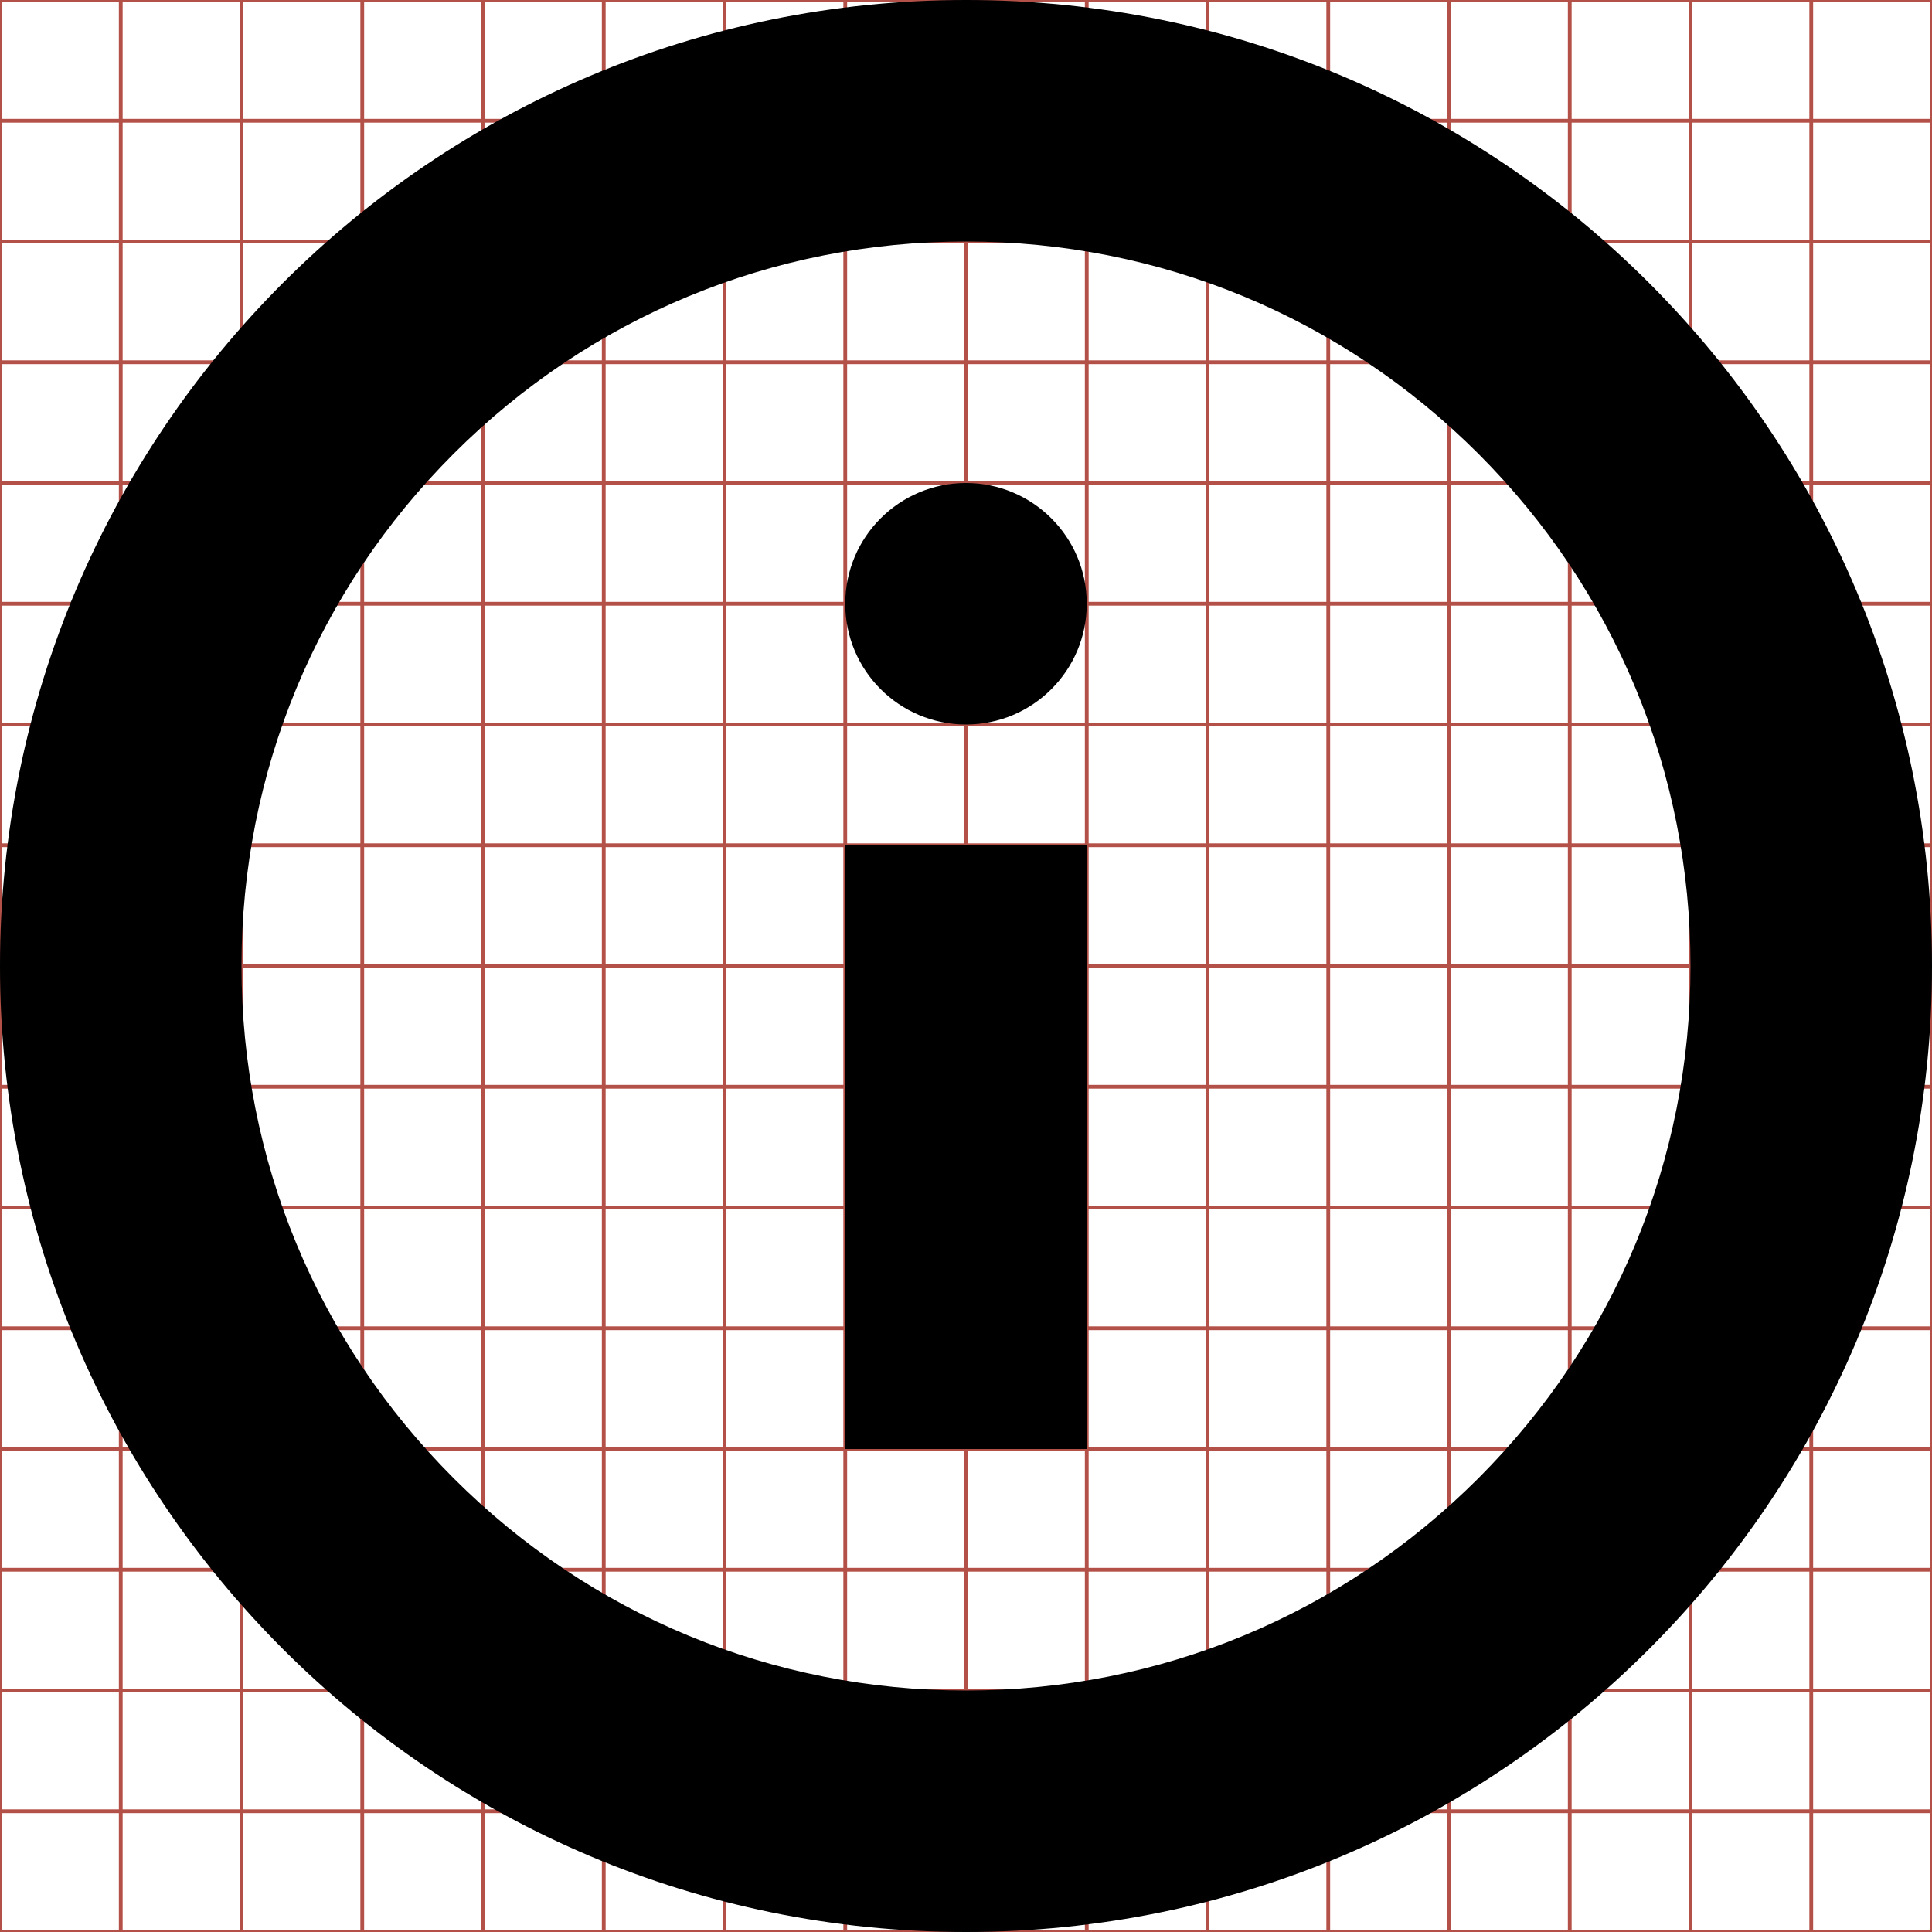
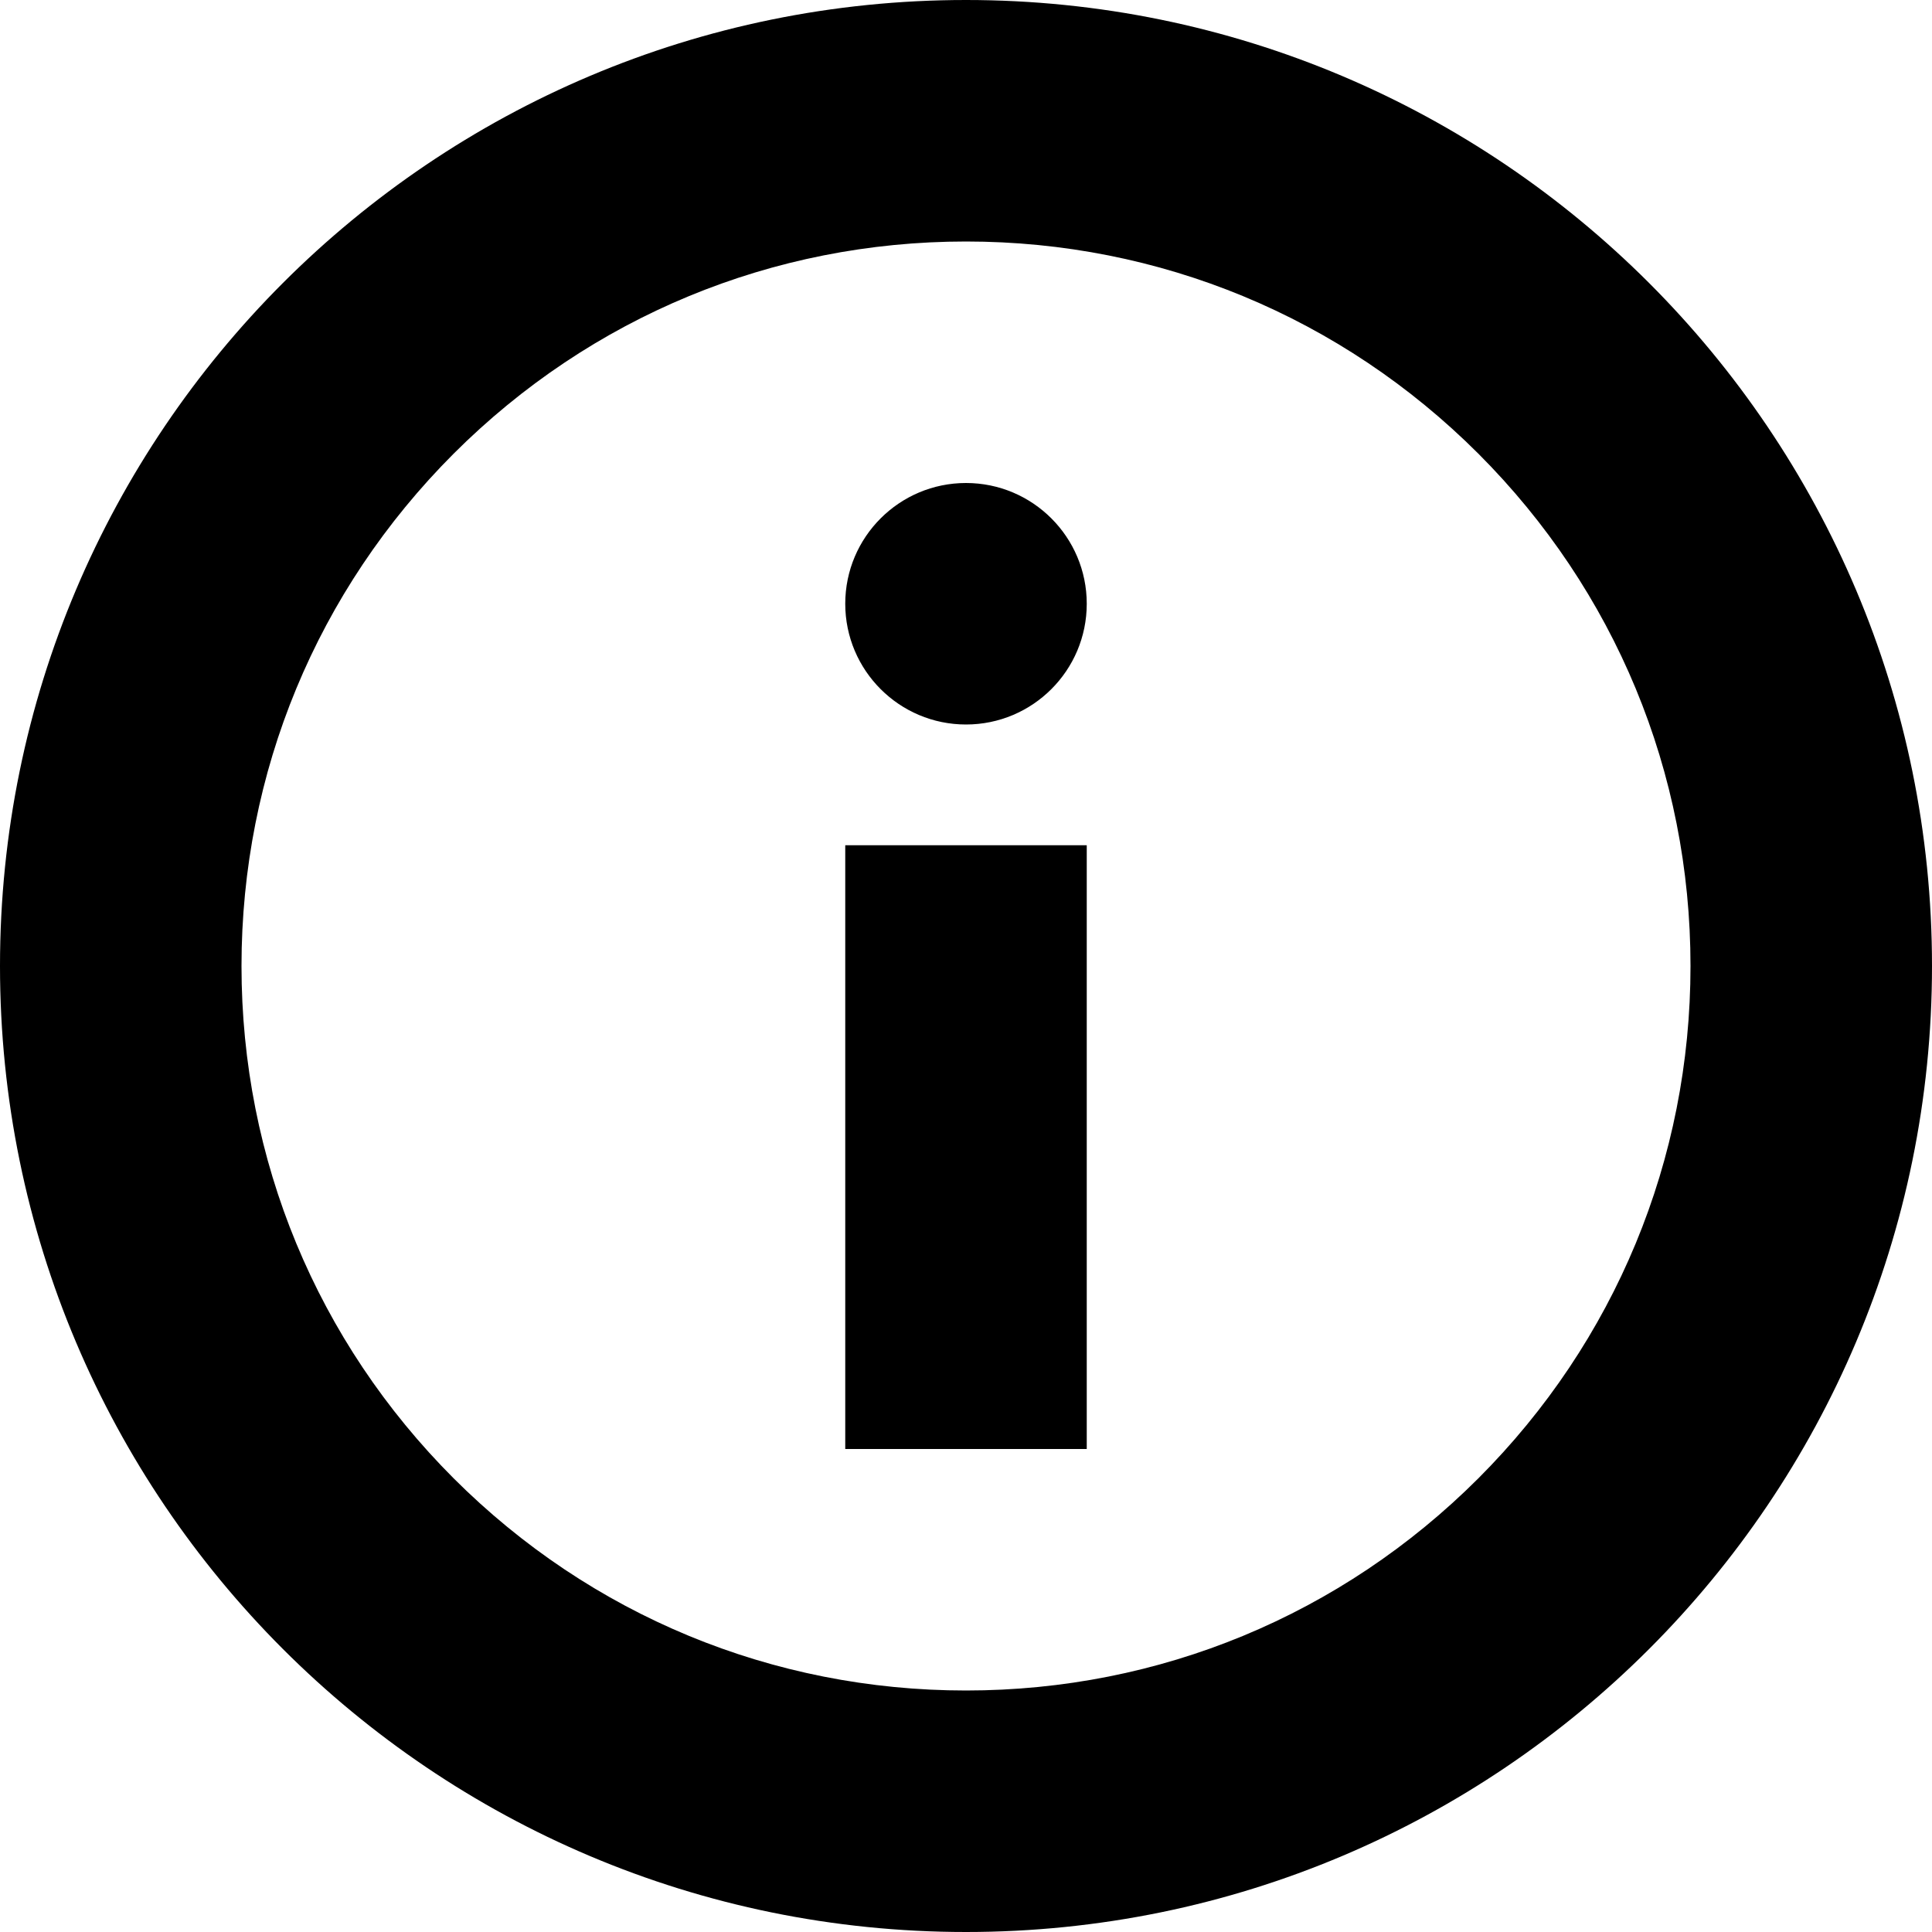
- <svg xmlns="http://www.w3.org/2000/svg" version="1.1" id="Layer_3" x="0px" y="0px" width="512px" height="512px" viewBox="0 0 512 512" enable-background="new 0 0 512 512" xml:space="preserve">
-   <g id="svgGrid">
-     <line fill="none" stroke="#B35047" x1="32" y1="0" x2="32" y2="512" />
-     <line fill="none" stroke="#B35047" x1="64" y1="0" x2="64" y2="512" />
-     <line fill="none" stroke="#B35047" x1="96" y1="0" x2="96" y2="512" />
-     <line fill="none" stroke="#B35047" x1="128" y1="0" x2="128" y2="512" />
-     <line fill="none" stroke="#B35047" x1="160" y1="0" x2="160" y2="512" />
-     <line fill="none" stroke="#B35047" x1="192" y1="0" x2="192" y2="512" />
-     <line fill="none" stroke="#B35047" x1="224" y1="0" x2="224" y2="512" />
-     <line fill="none" stroke="#B35047" x1="256" y1="0" x2="256" y2="512" />
-     <line fill="none" stroke="#B35047" x1="288" y1="0" x2="288" y2="512" />
-     <line fill="none" stroke="#B35047" x1="320" y1="0" x2="320" y2="512" />
-     <line fill="none" stroke="#B35047" x1="352" y1="0" x2="352" y2="512" />
-     <line fill="none" stroke="#B35047" x1="384" y1="0" x2="384" y2="512" />
-     <line fill="none" stroke="#B35047" x1="416" y1="0" x2="416" y2="512" />
-     <line fill="none" stroke="#B35047" x1="448" y1="0" x2="448" y2="512" />
-     <line fill="none" stroke="#B35047" x1="480" y1="0" x2="480" y2="512" />
-     <line fill="none" stroke="#B35047" x1="0" y1="32" x2="512" y2="32" />
-     <line fill="none" stroke="#B35047" x1="0" y1="64" x2="512" y2="64" />
-     <line fill="none" stroke="#B35047" x1="0" y1="96" x2="512" y2="96" />
-     <line fill="none" stroke="#B35047" x1="0" y1="128" x2="512" y2="128" />
-     <line fill="none" stroke="#B35047" x1="0" y1="160" x2="512" y2="160" />
-     <line fill="none" stroke="#B35047" x1="0" y1="192" x2="512" y2="192" />
-     <line fill="none" stroke="#B35047" x1="0" y1="224" x2="512" y2="224" />
-     <line fill="none" stroke="#B35047" x1="0" y1="256" x2="512" y2="256" />
-     <line fill="none" stroke="#B35047" x1="0" y1="288" x2="512" y2="288" />
-     <line fill="none" stroke="#B35047" x1="0" y1="320" x2="512" y2="320" />
-     <line fill="none" stroke="#B35047" x1="0" y1="352" x2="512" y2="352" />
-     <line fill="none" stroke="#B35047" x1="0" y1="384" x2="512" y2="384" />
-     <line fill="none" stroke="#B35047" x1="0" y1="416" x2="512" y2="416" />
-     <line fill="none" stroke="#B35047" x1="0" y1="448" x2="512" y2="448" />
-     <line fill="none" stroke="#B35047" x1="0" y1="480" x2="512" y2="480" />
-     <rect fill="none" stroke="#B35047" width="512" height="512" />
-   </g>
-   <path d="M224,384h64V224h-64V384z M256,128c-17.673,0-32,14.327-32,32s14.327,32,32,32c17.674,0,32-14.327,32-32  S273.674,128,256,128z M256,0C114.615,0,0,114.615,0,256c0,141.384,114.615,256,256,256c141.385,0,256-114.616,256-256  C512,114.615,397.385,0,256,0z M391.765,391.764C355.5,428.028,307.285,448,256,448s-99.5-19.972-135.765-56.236  C83.972,355.5,64,307.285,64,256s19.972-99.5,56.235-135.765C156.5,83.972,204.715,64,256,64s99.5,19.972,135.765,56.235  C428.028,156.5,448,204.715,448,256C448,307.284,428.028,355.5,391.765,391.764z" />
+ <svg xmlns="http://www.w3.org/2000/svg" version="1.1" width="16" height="16" viewBox="0 0 16 16">
+   <rect width="16" height="16" id="icon-bound" fill="none" />
+   <path d="M7,12h2V7H7V12z M8,4C7.448,4,7,4.448,7,5s0.448,1,1,1c0.552,0,1-0.448,1-1S8.552,4,8,4z M8,0C3.582,0,0,3.582,0,8 c0,4.418,3.582,8,8,8s8-3.582,8-8C16,3.582,12.418,0,8,0z M12.243,12.243C11.109,13.376,9.603,14,8,14s-3.109-0.624-4.243-1.757 C2.624,11.109,2,9.603,2,8s0.624-3.109,1.757-4.243C4.891,2.624,6.397,2,8,2s3.109,0.624,4.243,1.757C13.376,4.891,14,6.397,14,8 C14,9.603,13.376,11.109,12.243,12.243z" />
</svg>
